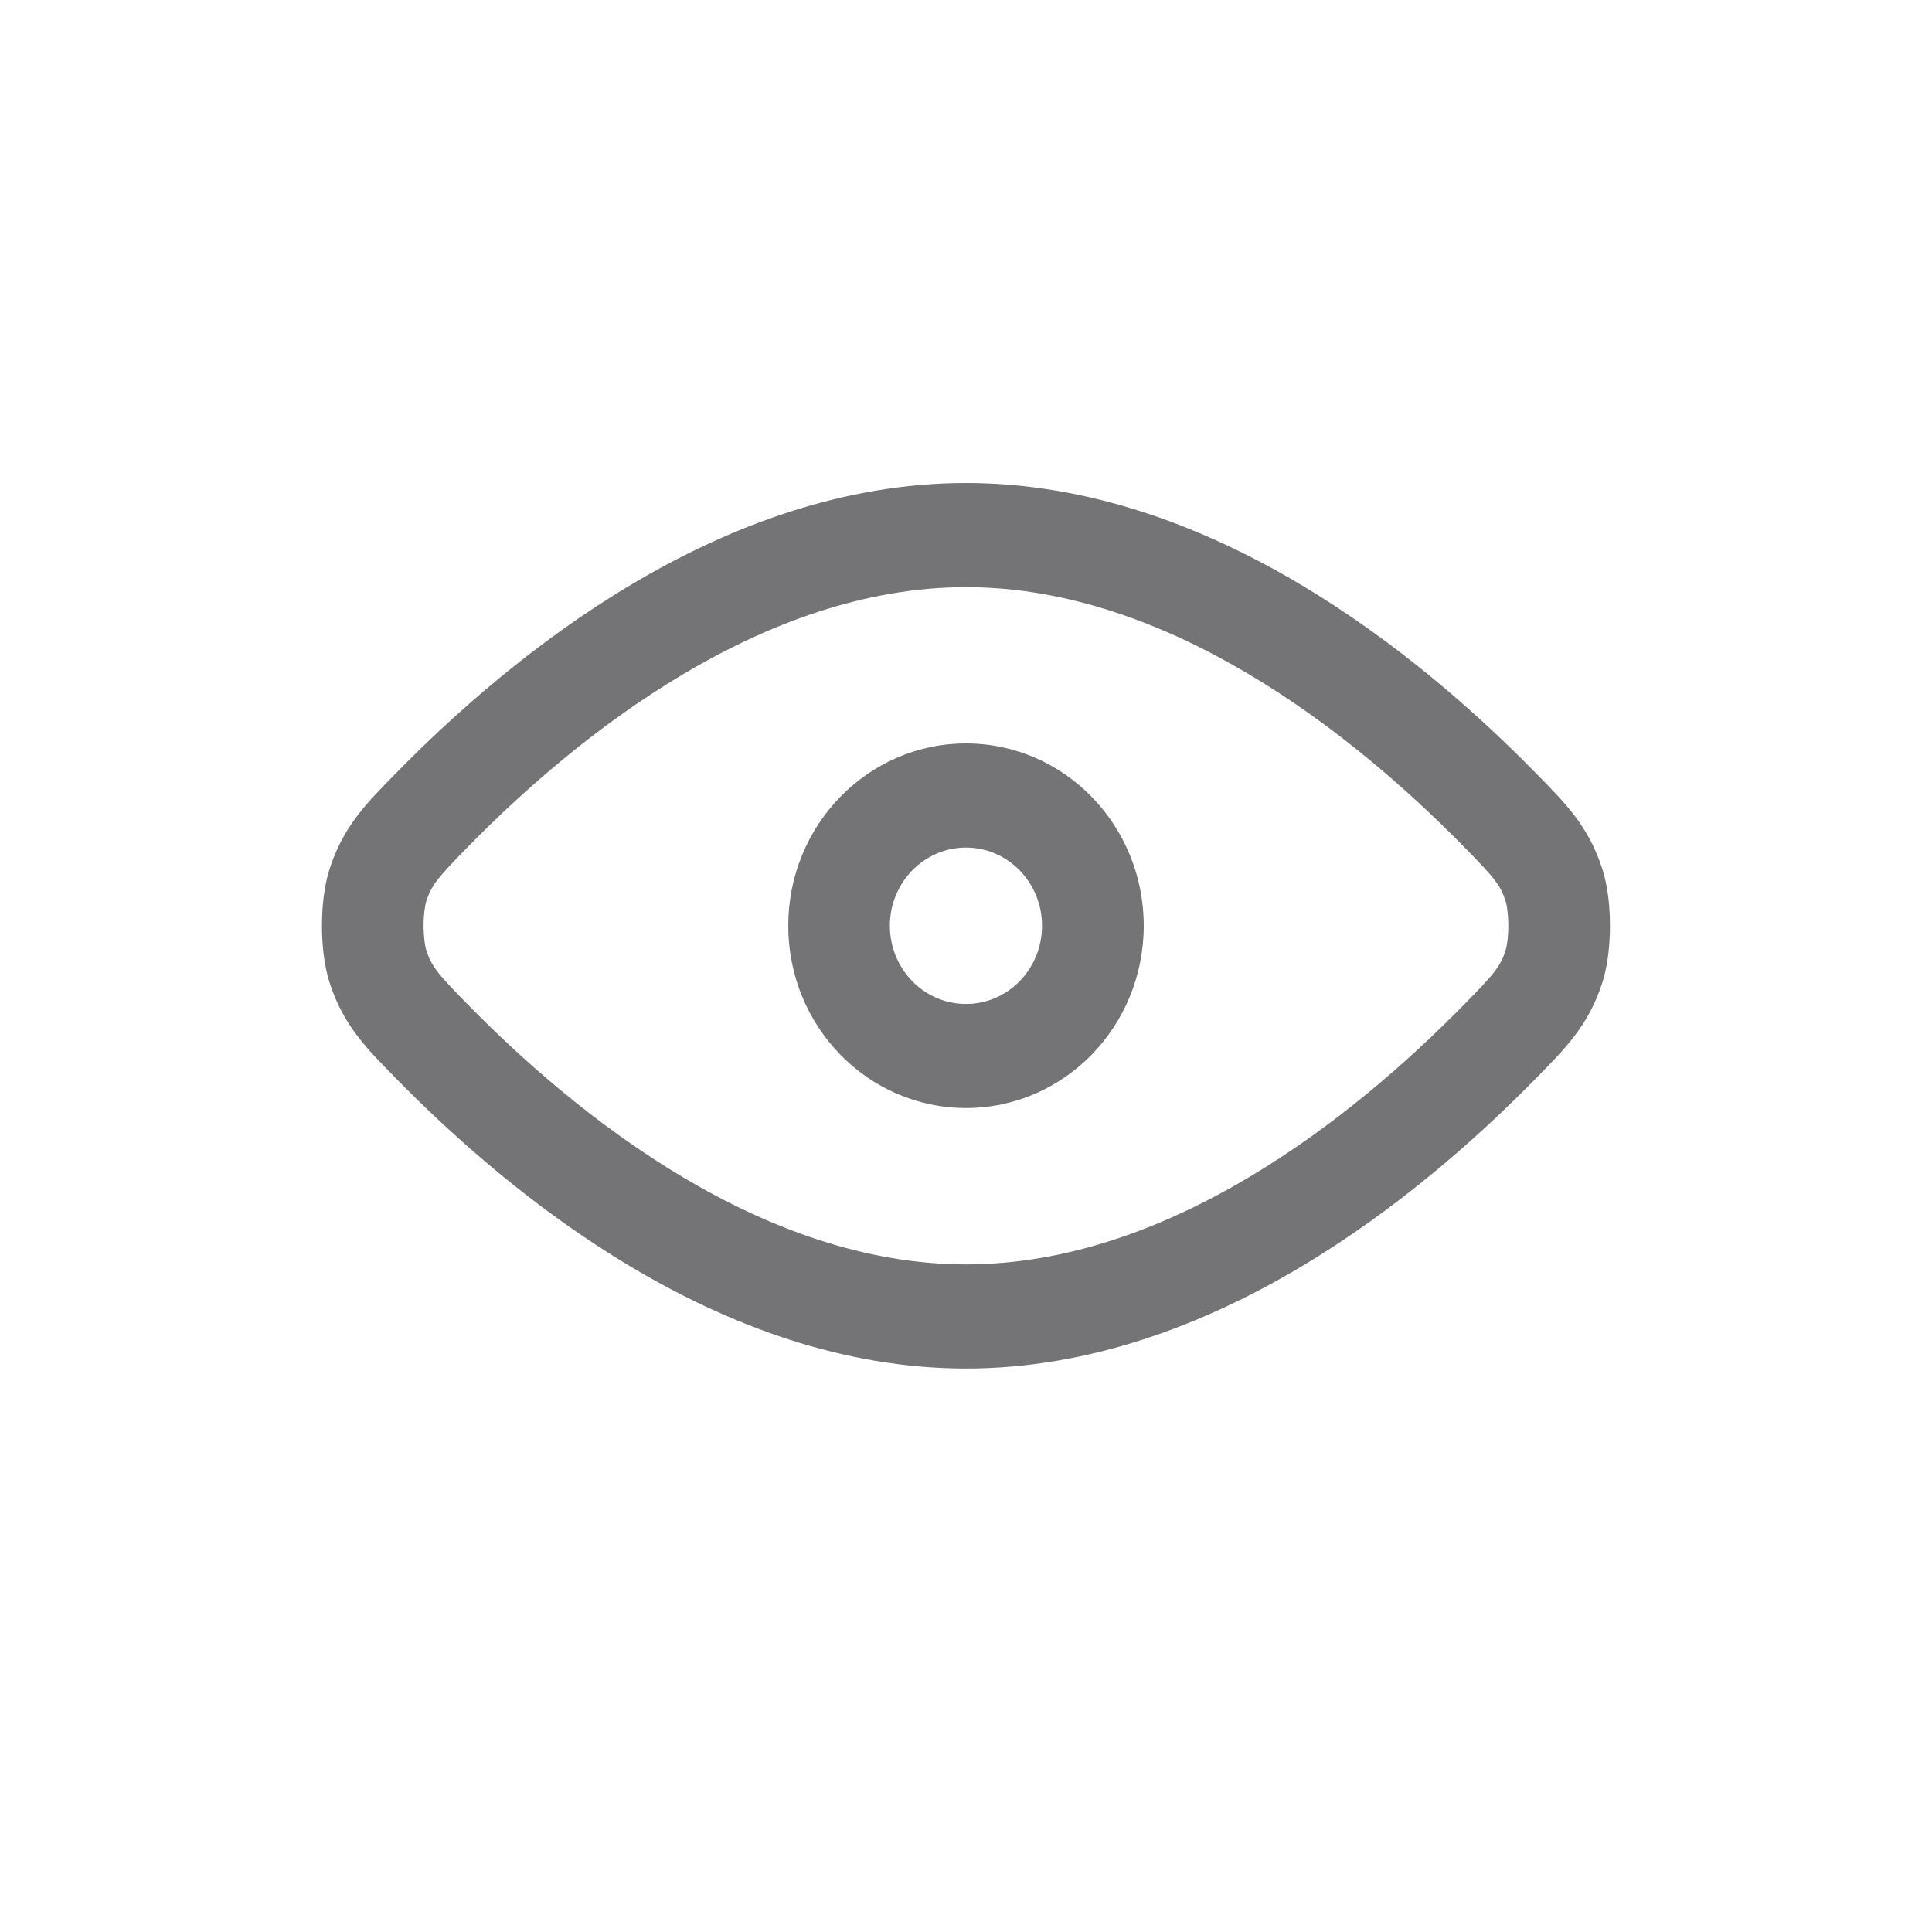
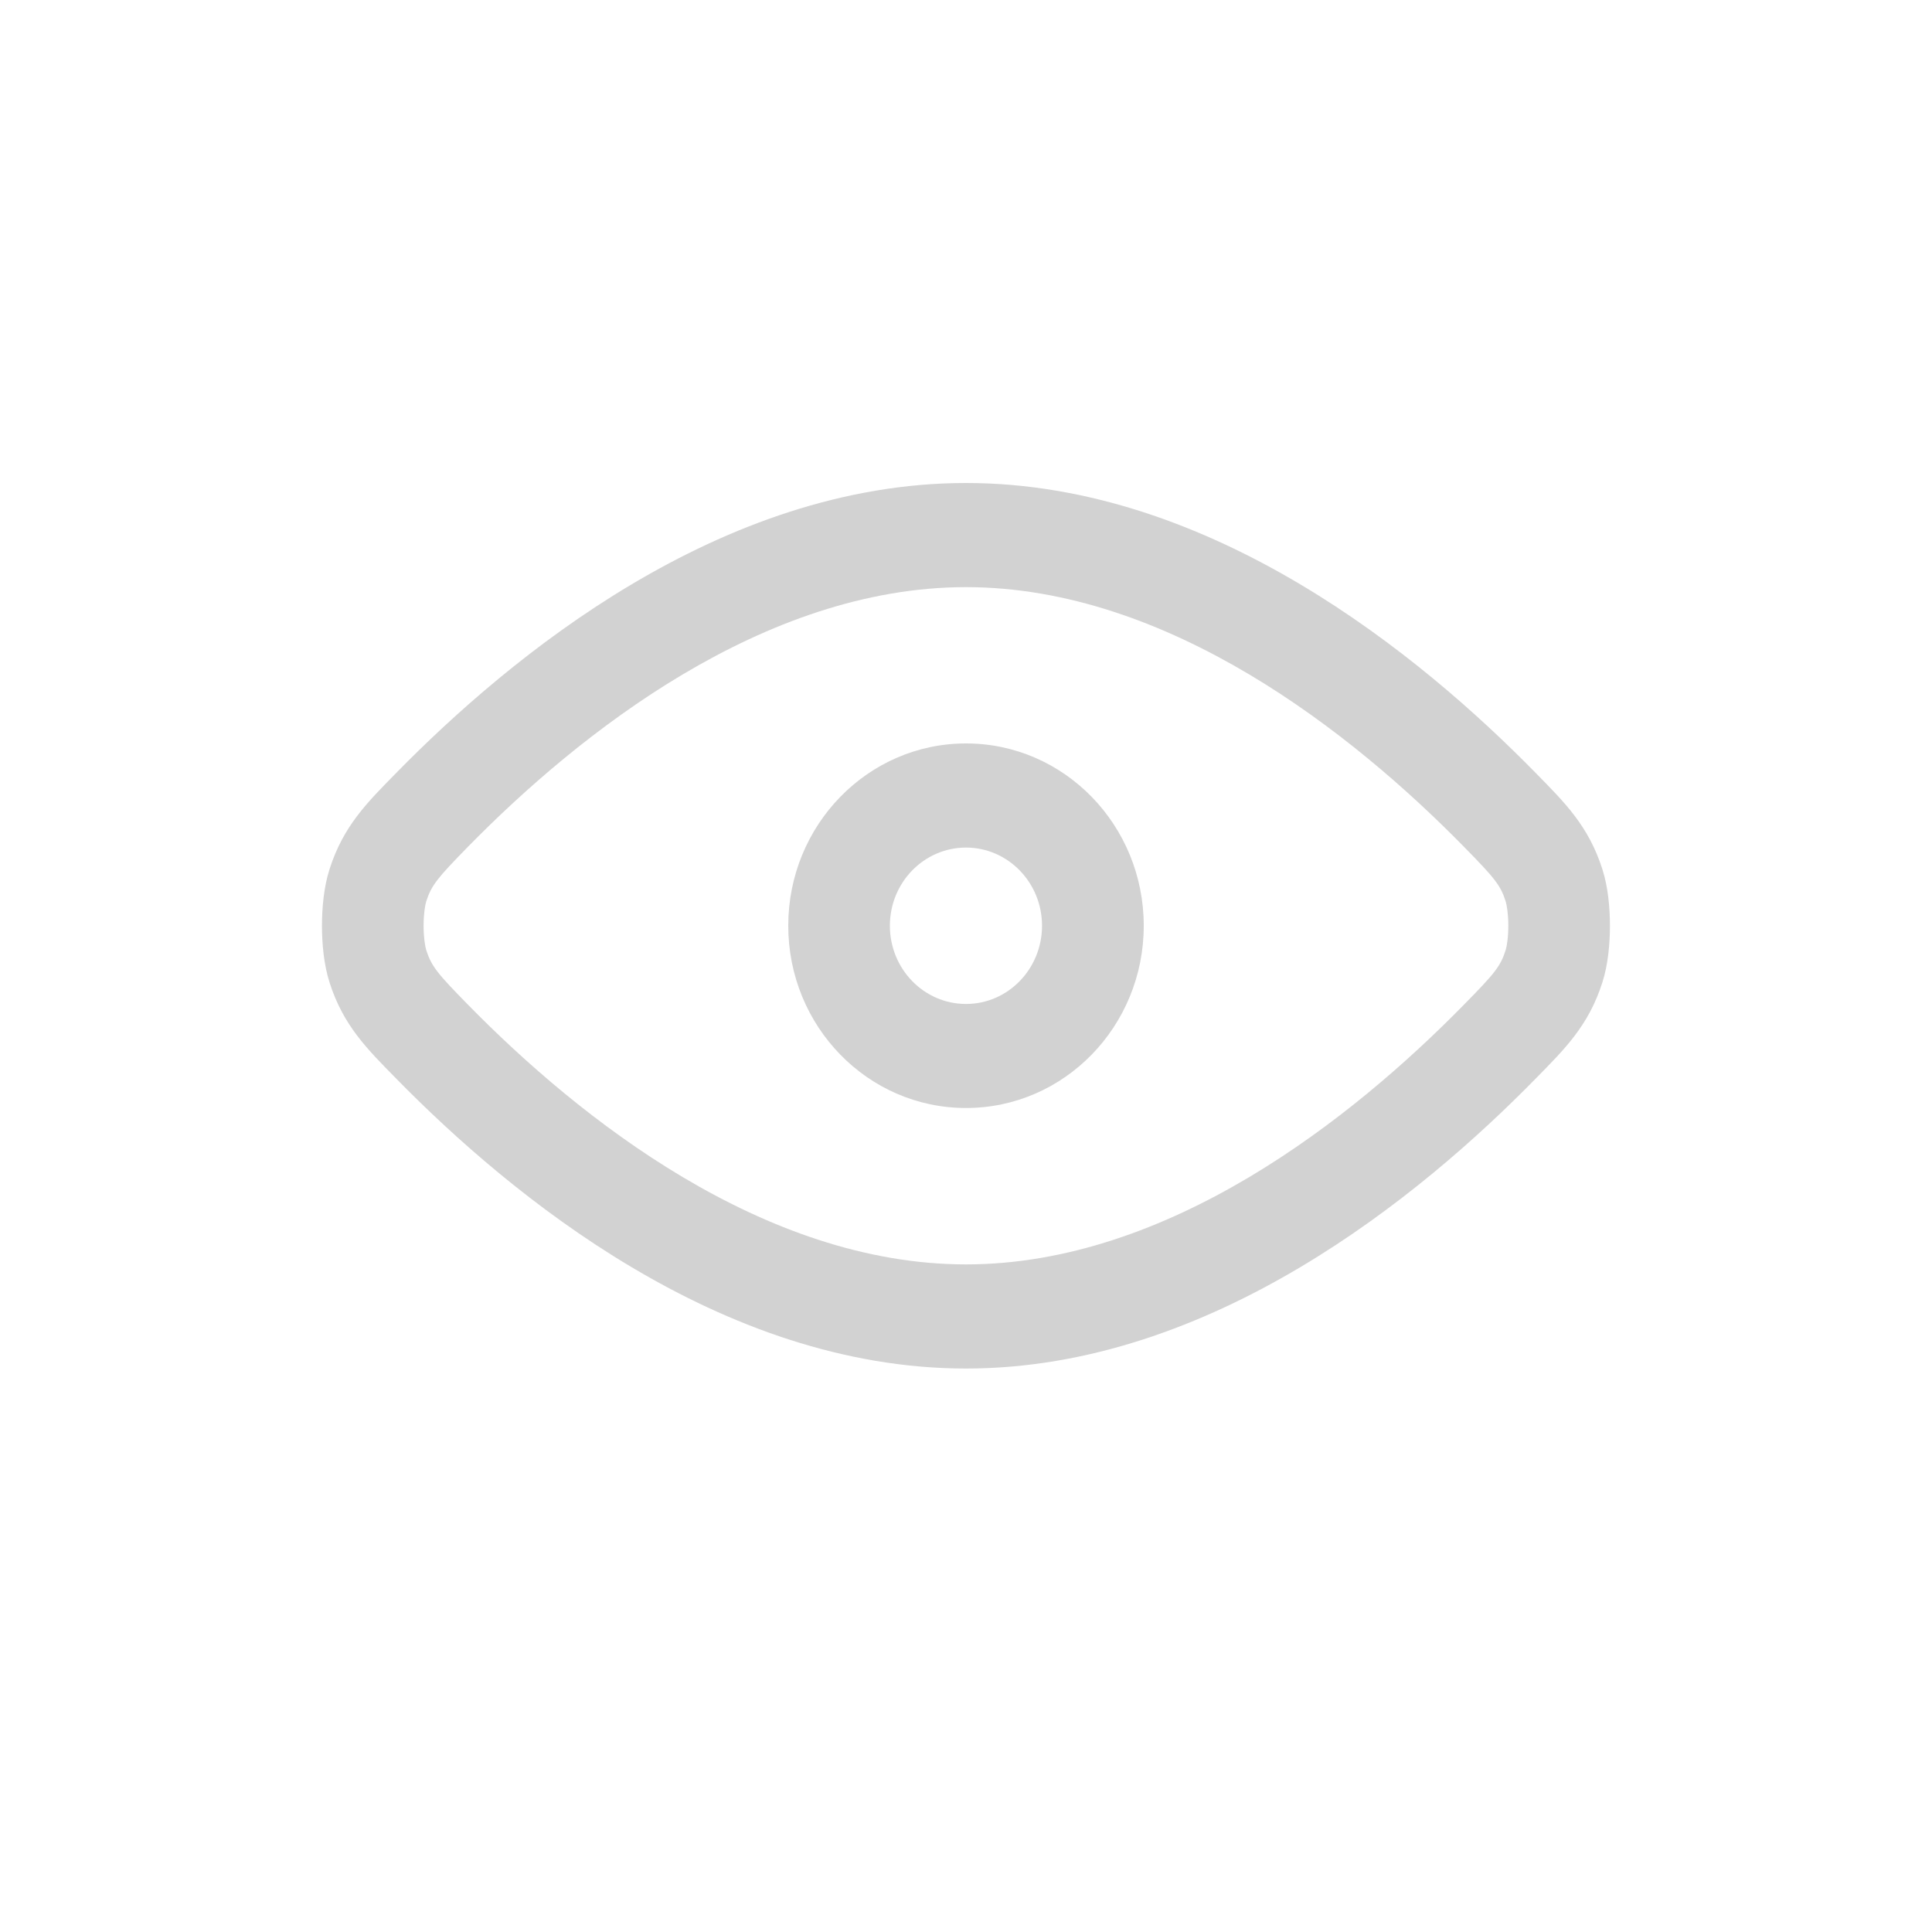
<svg xmlns="http://www.w3.org/2000/svg" width="20" height="20" viewBox="0 0 20 20" fill="none">
-   <path d="M10 5C12.543 5 14.714 6.794 15.898 8.002C16.195 8.305 16.445 8.549 16.588 8.999C16.647 9.183 16.666 9.399 16.666 9.583C16.666 9.768 16.647 9.984 16.588 10.169C16.445 10.619 16.195 10.862 15.898 11.165C14.714 12.373 12.543 14.167 10 14.167C7.456 14.167 5.285 12.373 4.101 11.165C3.804 10.862 3.554 10.619 3.411 10.169C3.352 9.984 3.333 9.768 3.333 9.583C3.333 9.399 3.352 9.183 3.411 8.999C3.554 8.549 3.804 8.305 4.101 8.002C5.285 6.794 7.456 5 10 5ZM10 6.078C7.905 6.078 5.998 7.589 4.844 8.766C4.525 9.092 4.466 9.165 4.412 9.332C4.401 9.368 4.385 9.46 4.385 9.583C4.385 9.707 4.401 9.798 4.412 9.834C4.466 10.002 4.524 10.074 4.844 10.4C5.998 11.578 7.905 13.089 10 13.089C12.095 13.089 14.001 11.578 15.155 10.4C15.475 10.075 15.534 10.002 15.587 9.834C15.598 9.798 15.614 9.707 15.614 9.583C15.614 9.46 15.598 9.368 15.587 9.332C15.534 9.165 15.475 9.092 15.155 8.766C14.001 7.589 12.095 6.078 10 6.078ZM10.787 9.583C10.787 9.136 10.434 8.774 10 8.774C9.565 8.774 9.212 9.136 9.212 9.583C9.212 10.031 9.565 10.393 10 10.393C10.434 10.393 10.787 10.031 10.787 9.583ZM11.84 9.583C11.84 10.625 11.017 11.47 10 11.47C8.983 11.47 8.16 10.625 8.16 9.583C8.16 8.542 8.983 7.696 10 7.696C11.017 7.696 11.84 8.542 11.84 9.583Z" fill="#747477" />
+   <path d="M10 5C12.543 5 14.714 6.794 15.898 8.002C16.195 8.305 16.445 8.549 16.588 8.999C16.647 9.183 16.666 9.399 16.666 9.583C16.666 9.768 16.647 9.984 16.588 10.169C16.445 10.619 16.195 10.862 15.898 11.165C14.714 12.373 12.543 14.167 10 14.167C7.456 14.167 5.285 12.373 4.101 11.165C3.804 10.862 3.554 10.619 3.411 10.169C3.352 9.984 3.333 9.768 3.333 9.583C3.333 9.399 3.352 9.183 3.411 8.999C3.554 8.549 3.804 8.305 4.101 8.002C5.285 6.794 7.456 5 10 5ZM10 6.078C7.905 6.078 5.998 7.589 4.844 8.766C4.525 9.092 4.466 9.165 4.412 9.332C4.401 9.368 4.385 9.46 4.385 9.583C4.385 9.707 4.401 9.798 4.412 9.834C4.466 10.002 4.524 10.074 4.844 10.4C5.998 11.578 7.905 13.089 10 13.089C12.095 13.089 14.001 11.578 15.155 10.4C15.475 10.075 15.534 10.002 15.587 9.834C15.598 9.798 15.614 9.707 15.614 9.583C15.614 9.46 15.598 9.368 15.587 9.332C15.534 9.165 15.475 9.092 15.155 8.766C14.001 7.589 12.095 6.078 10 6.078ZM10.787 9.583C10.787 9.136 10.434 8.774 10 8.774C9.565 8.774 9.212 9.136 9.212 9.583C9.212 10.031 9.565 10.393 10 10.393C10.434 10.393 10.787 10.031 10.787 9.583ZM11.84 9.583C11.84 10.625 11.017 11.47 10 11.47C8.983 11.47 8.16 10.625 8.16 9.583C8.16 8.542 8.983 7.696 10 7.696C11.017 7.696 11.84 8.542 11.84 9.583Z" fill="#D2D2D2" />
</svg>
